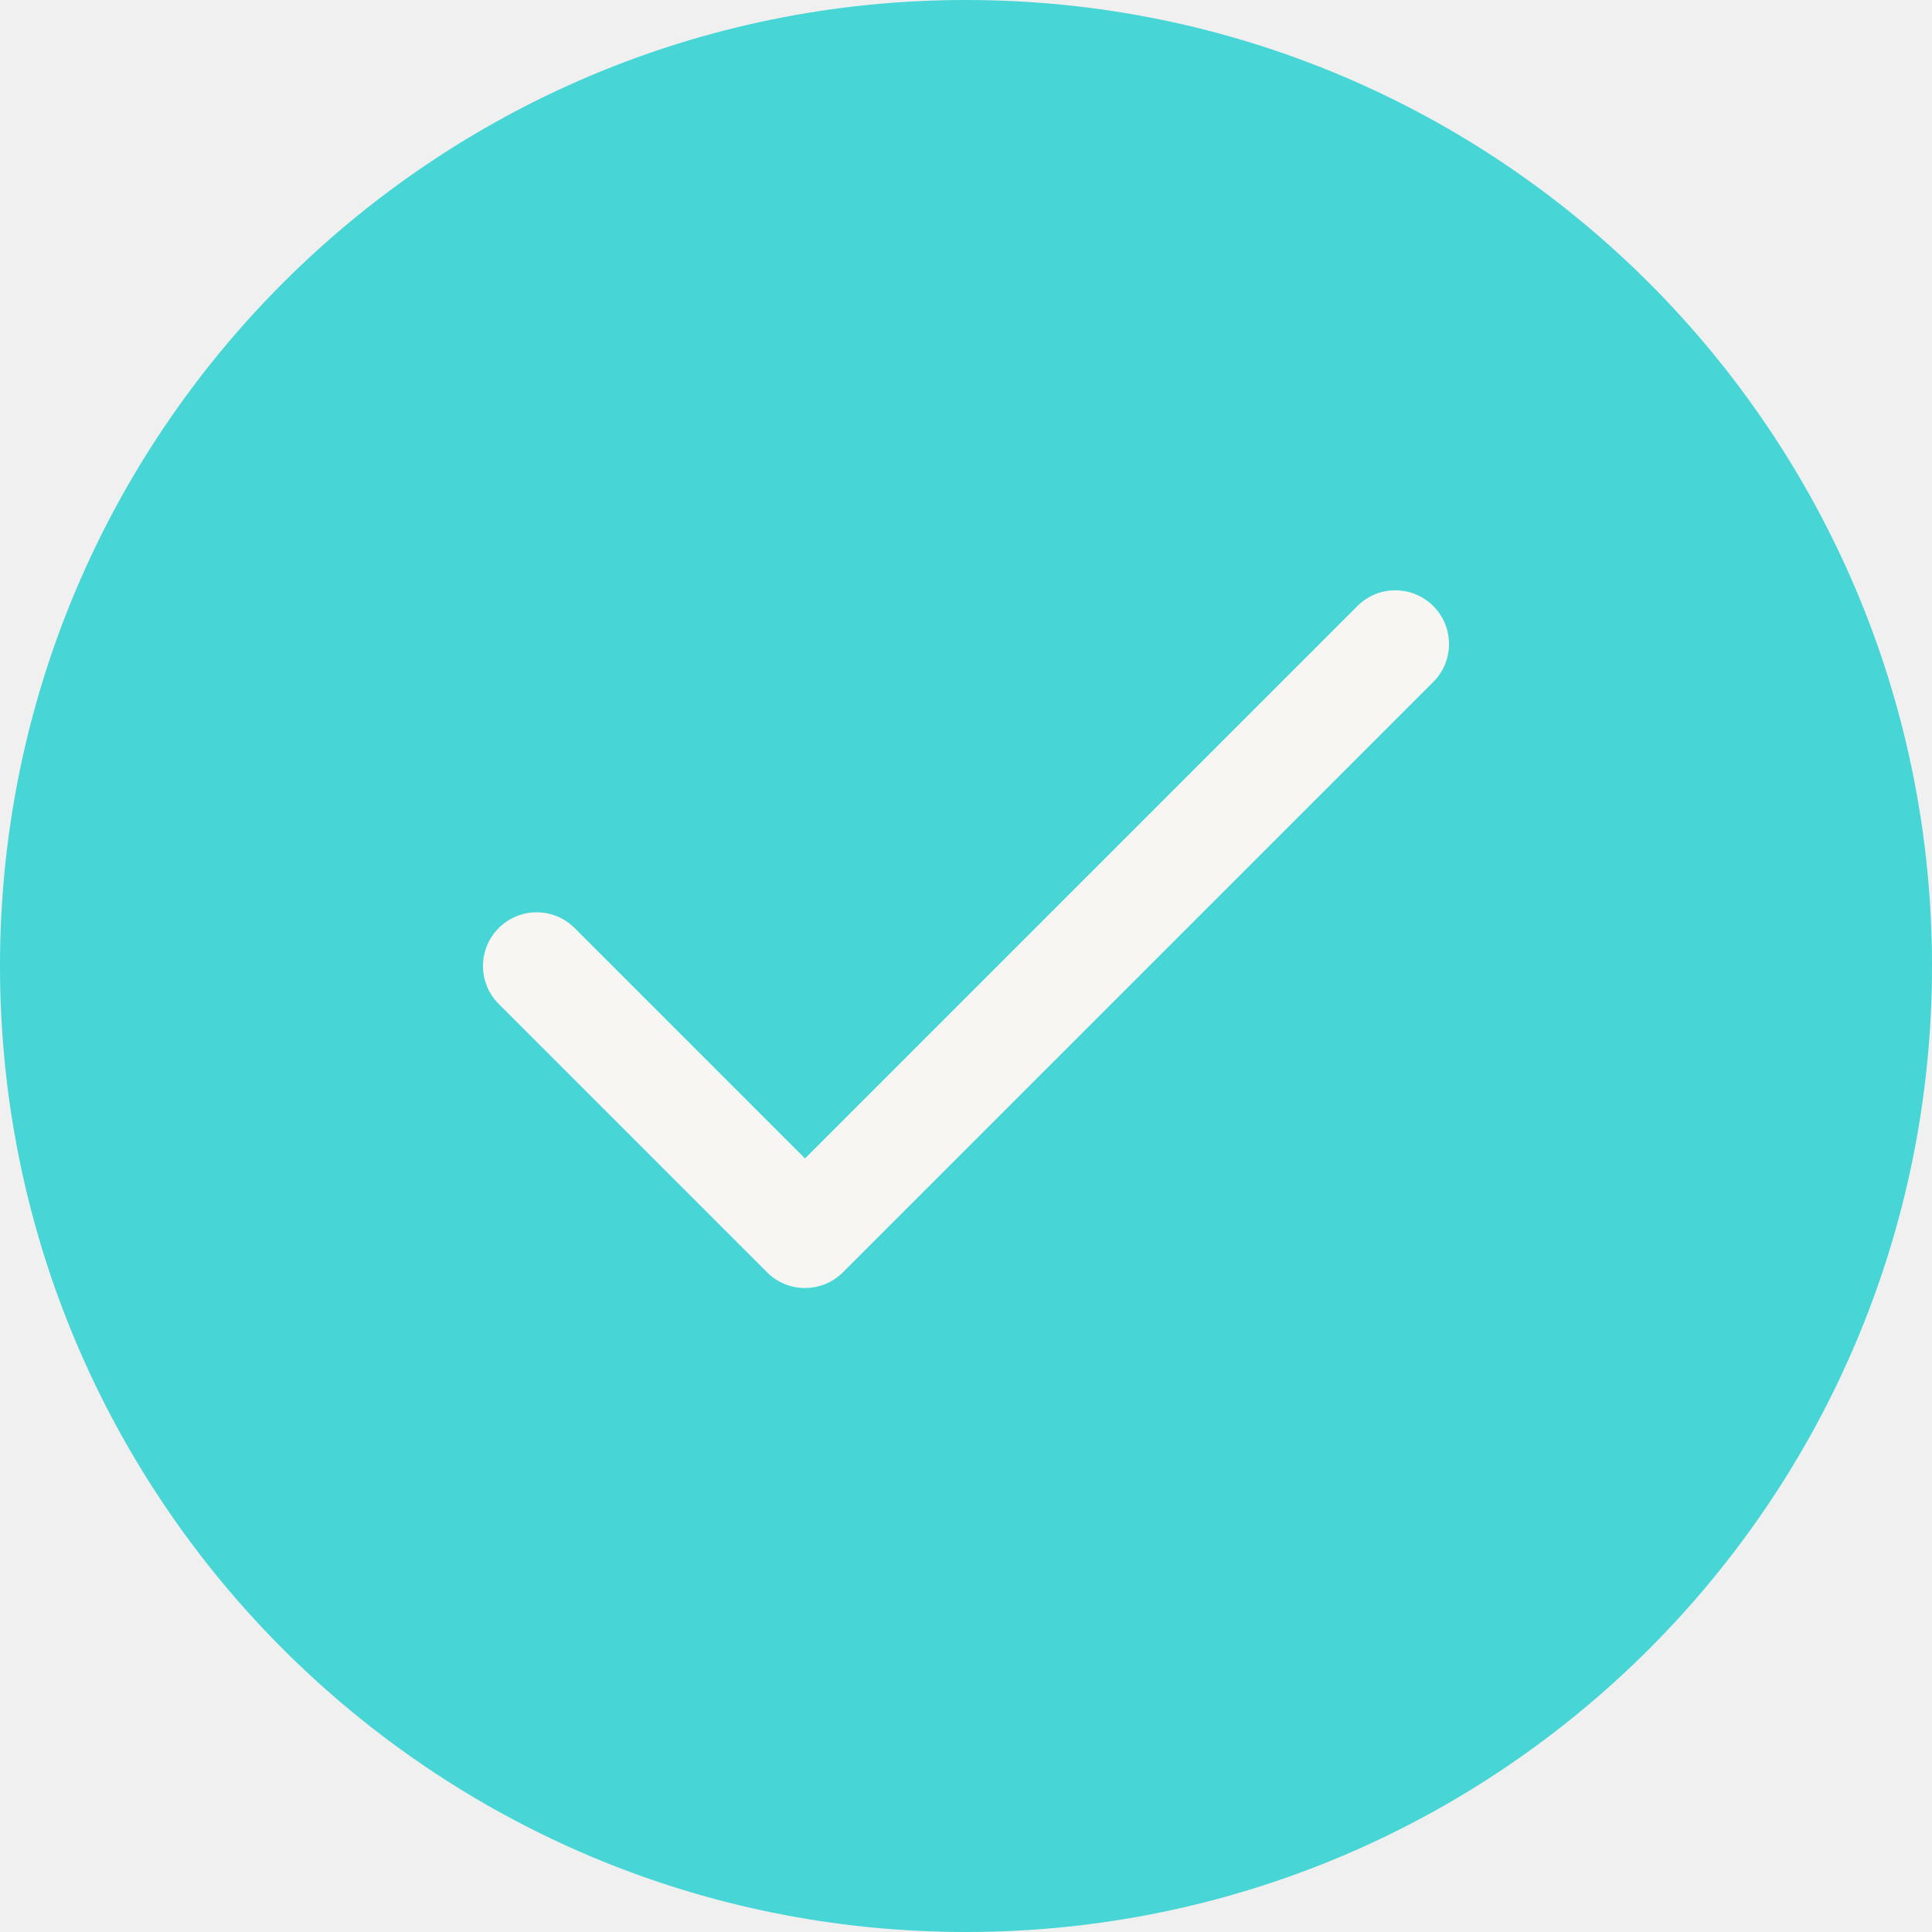
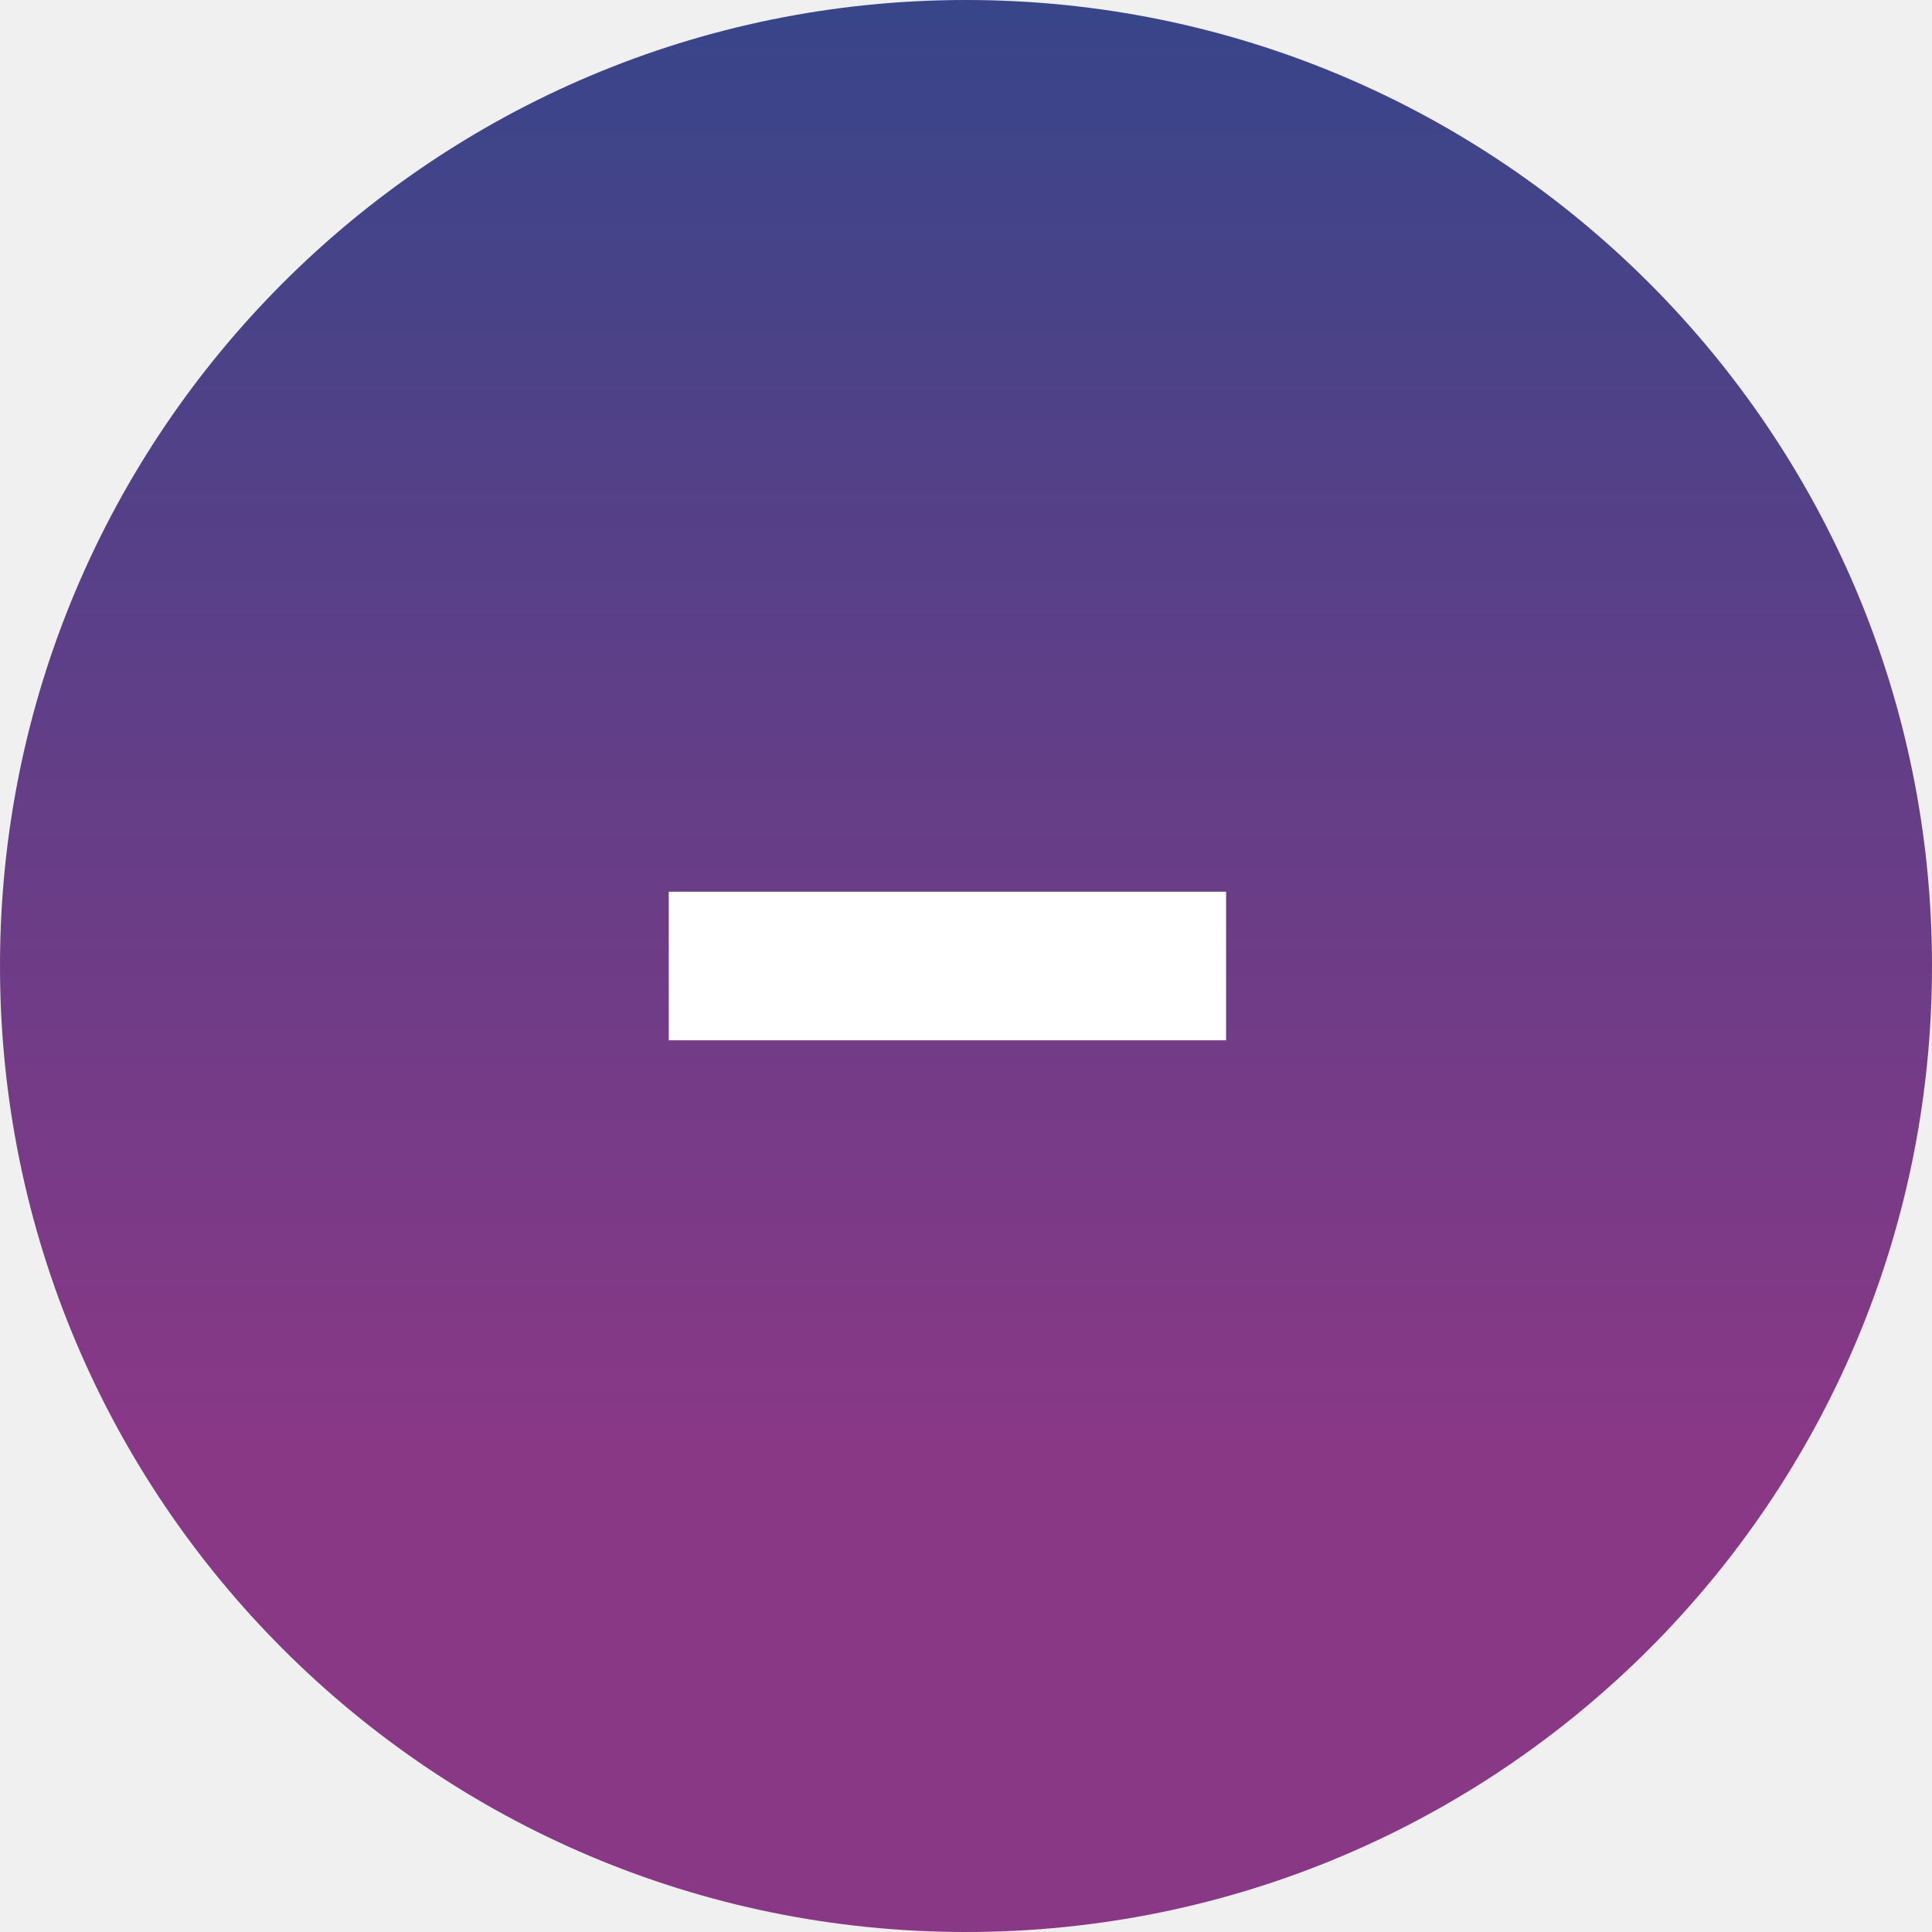
- <svg xmlns="http://www.w3.org/2000/svg" width="36" height="36" viewBox="0 0 36 36" fill="none">
-   <path d="M18 36C27.941 36 36 27.941 36 18C36 8.059 27.941 0 18 0C8.059 0 0 8.059 0 18C0 27.941 8.059 36 18 36Z" fill="#47D5D5" />
-   <path fill-rule="evenodd" clip-rule="evenodd" d="M26.707 11.293C27.098 11.683 27.098 12.317 26.707 12.707L15.707 23.707C15.317 24.098 14.683 24.098 14.293 23.707L9.293 18.707C8.902 18.317 8.902 17.683 9.293 17.293C9.683 16.902 10.317 16.902 10.707 17.293L15 21.586L25.293 11.293C25.683 10.902 26.317 10.902 26.707 11.293Z" fill="#F8F6F3" />
+ <svg xmlns="http://www.w3.org/2000/svg" width="26" height="26" viewBox="0 0 26 26" fill="none">
+   <g clip-path="url(#clip0_587_39207)">
+     <path d="M13 26C20.18 26 26 20.18 26 13C26 5.82 20.18 0 13 0C5.82 0 0 5.82 0 13C0 20.18 5.82 26 13 26Z" fill="url(#paint0_linear_587_39207)" />
+     <path d="M9 13H16.5" stroke="white" stroke-width="2" />
+   </g>
+   <defs>
+     <linearGradient id="paint0_linear_587_39207" x1="13" y1="0" x2="13" y2="26" gradientUnits="userSpaceOnUse">
+       <stop stop-color="#384589" />
+       <stop offset="0.75" stop-color="#893886" />
+     </linearGradient>
+     <clipPath id="clip0_587_39207">
+       <rect width="26" height="26" fill="white" />
+     </clipPath>
+   </defs>
</svg>
